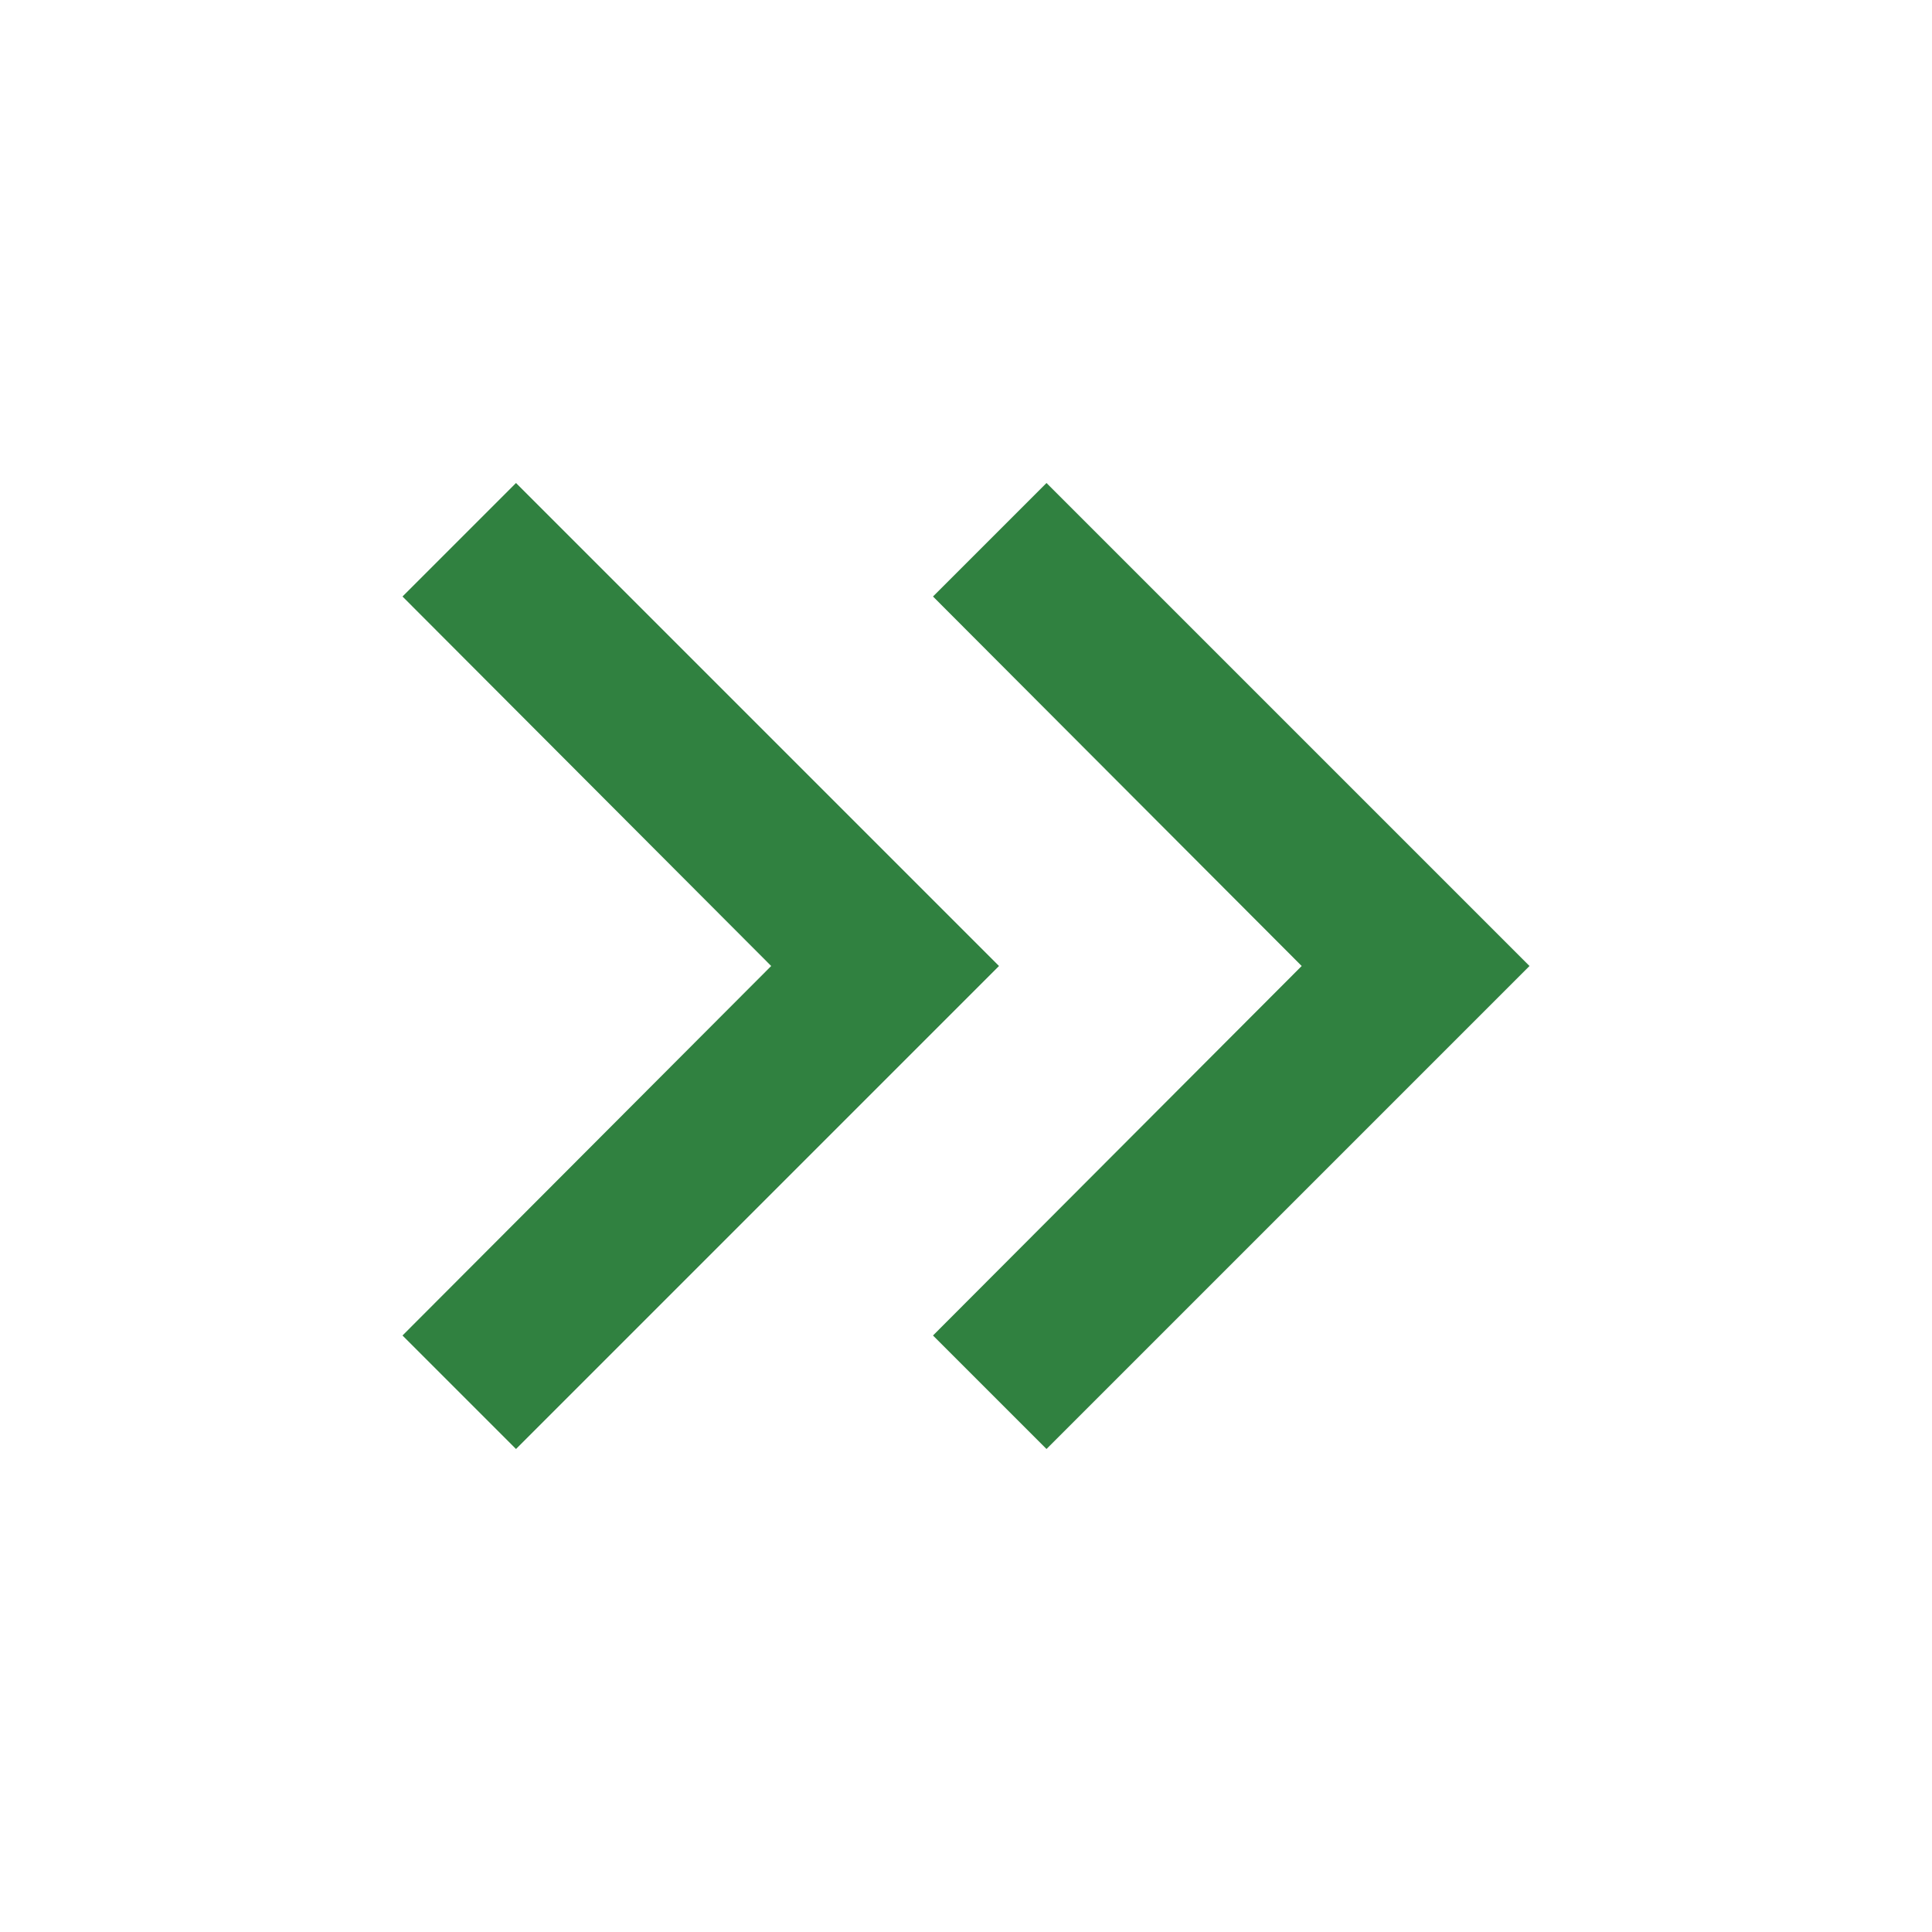
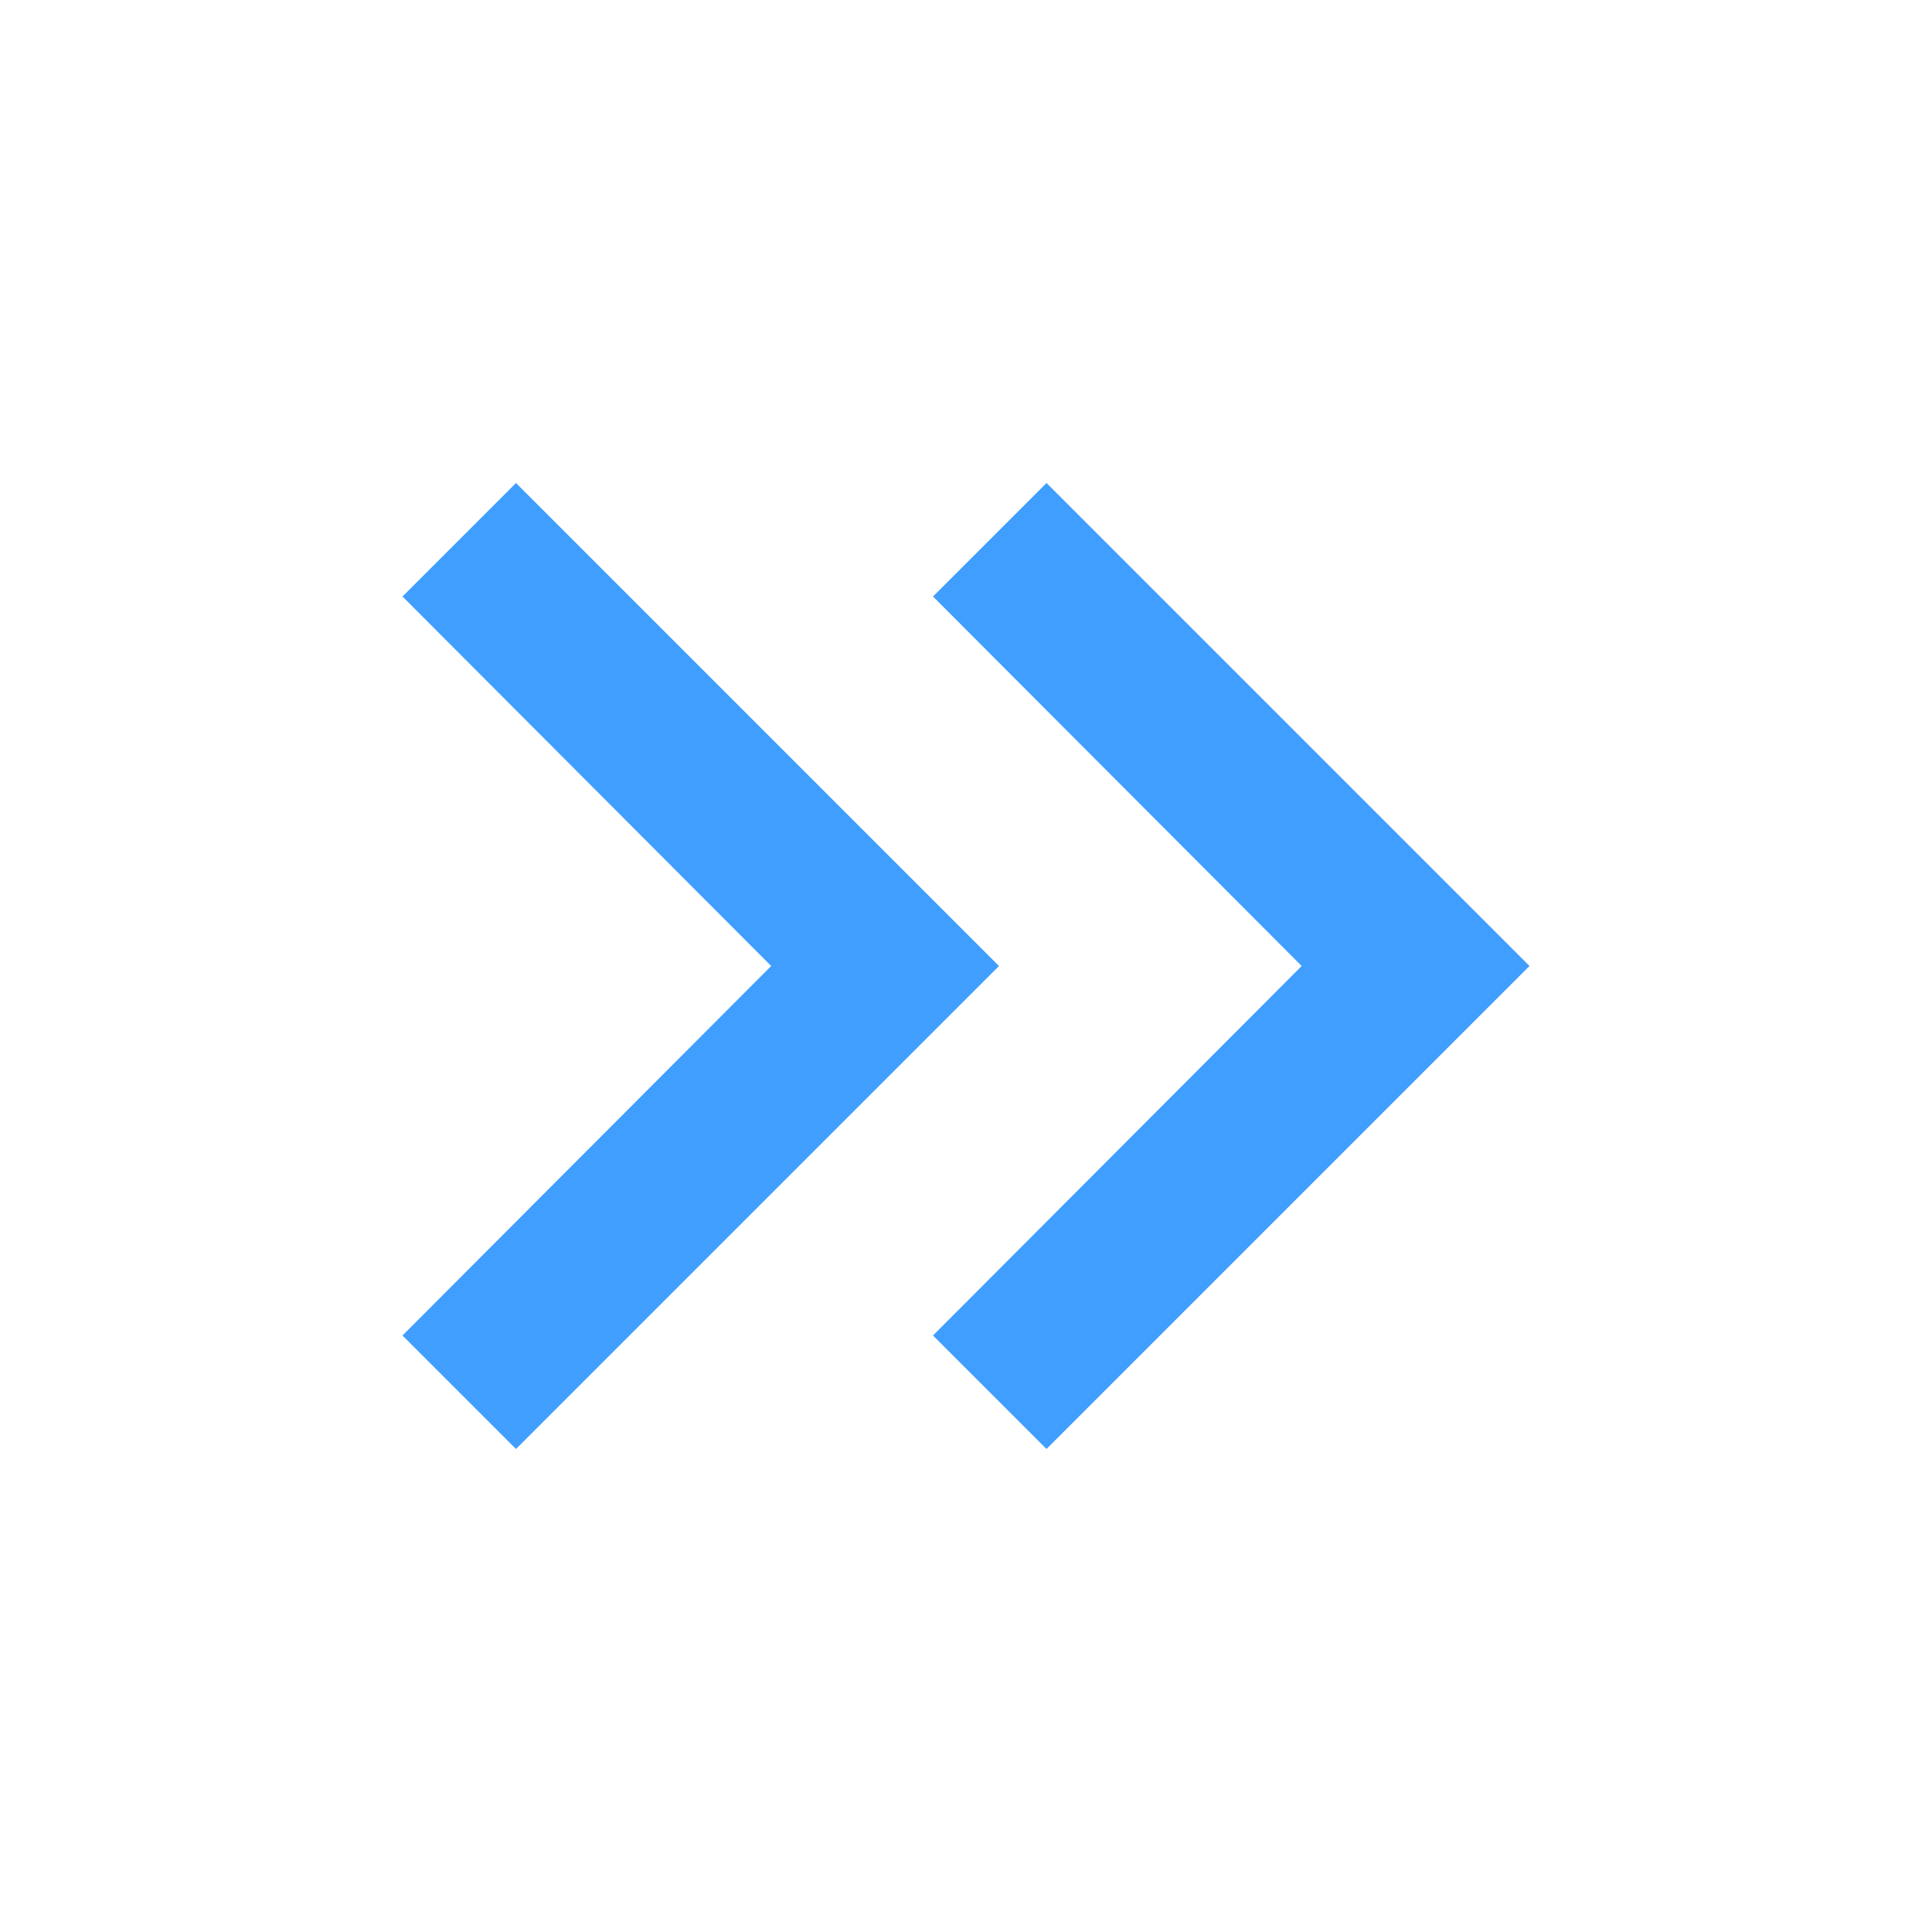
- <svg xmlns="http://www.w3.org/2000/svg" width="1em" height="1em" viewBox="0 0 24 24" fill="#308140">
+ <svg xmlns="http://www.w3.org/2000/svg" width="1em" height="1em" viewBox="0 0 24 24" fill="#409eff">
  <path d="M6.41 6 5 7.41 9.58 12 5 16.59 6.41 18l6-6z" />
  <path d="m13 6-1.41 1.41L16.17 12l-4.58 4.59L13 18l6-6z" />
</svg>
